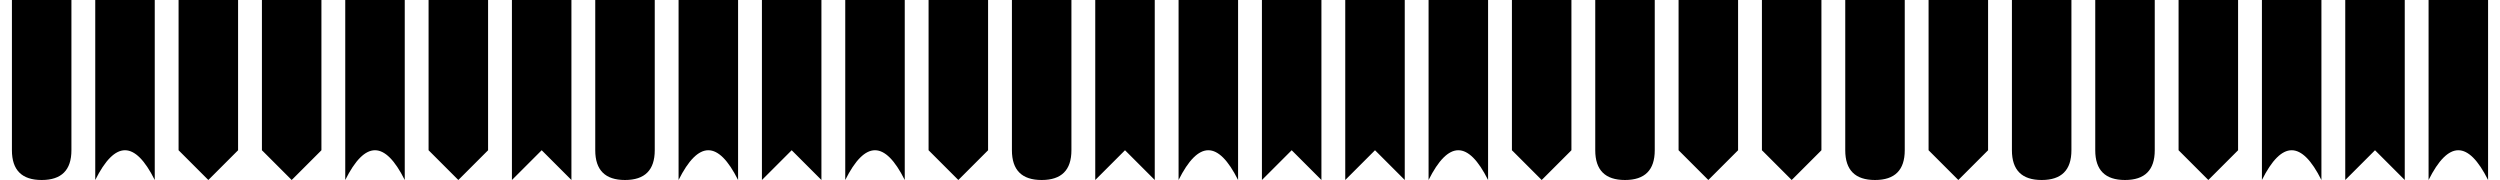
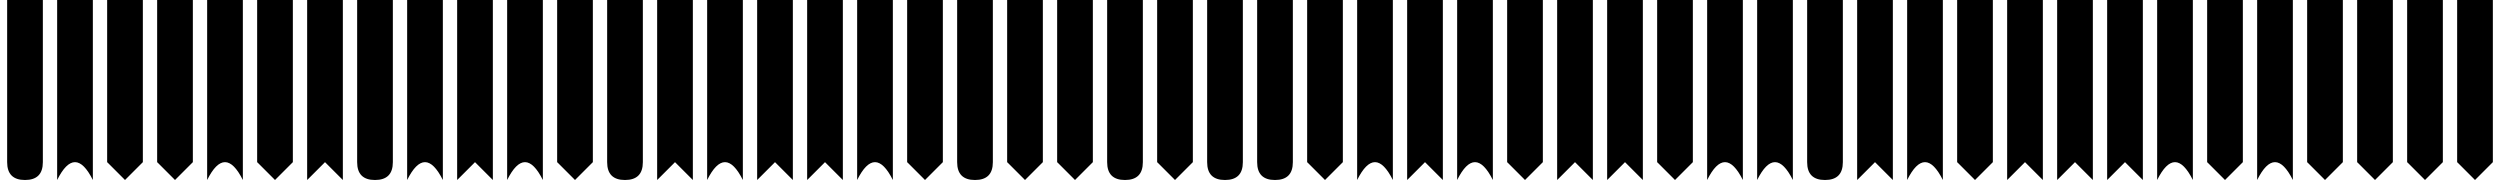
<svg xmlns="http://www.w3.org/2000/svg" viewBox="0 0 250 18" role="presentation" focusable="false" aria-hidden="true" style="color: #000000; overflow: visible;">
  <defs>
    <clipPath id="bar-bounds-0-0-250-18">
      <rect x="0" y="0" width="250" height="18" />
    </clipPath>
  </defs>
  <g clip-path="url(#bar-bounds-0-0-250-18)">
-     <path data-base="A" d="M1.192 0 H7.142 L7.142 15.025 Q7.142 18 4.167 18 Q1.192 18 1.192 15.025 Z" fill="currentColor" />
-     <path data-base="T" d="M9.525 0 H15.475 L15.475 18 Q12.5 12.05 9.525 18 Z" fill="currentColor" />
-     <path data-base="G" d="M17.858 0 H23.808 L23.808 15.025 L20.833 18 L17.858 15.025 Z" fill="currentColor" />
-     <path data-base="G" d="M26.192 0 H32.142 L32.142 15.025 L29.167 18 L26.192 15.025 Z" fill="currentColor" />
-     <path data-base="T" d="M34.525 0 H40.475 L40.475 18 Q37.5 12.05 34.525 18 Z" fill="currentColor" />
-     <path data-base="G" d="M42.858 0 H48.808 L48.808 15.025 L45.833 18 L42.858 15.025 Z" fill="currentColor" />
-     <path data-base="C" d="M51.192 0 H57.142 L57.142 18 L54.167 15.025 L51.192 18 Z" fill="currentColor" />
-     <path data-base="A" d="M59.525 0 H65.475 L65.475 15.025 Q65.475 18 62.5 18 Q59.525 18 59.525 15.025 Z" fill="currentColor" />
-     <path data-base="T" d="M67.858 0 H73.808 L73.808 18 Q70.833 12.05 67.858 18 Z" fill="currentColor" />
-     <path data-base="C" d="M76.192 0 H82.142 L82.142 18 L79.167 15.025 L76.192 18 Z" fill="currentColor" />
-     <path data-base="T" d="M84.525 0 H90.475 L90.475 18 Q87.5 12.05 84.525 18 Z" fill="currentColor" />
-     <path data-base="G" d="M92.858 0 H98.808 L98.808 15.025 L95.833 18 L92.858 15.025 Z" fill="currentColor" />
-     <path data-base="A" d="M101.192 0 H107.142 L107.142 15.025 Q107.142 18 104.167 18 Q101.192 18 101.192 15.025 Z" fill="currentColor" />
-     <path data-base="C" d="M109.525 0 H115.475 L115.475 18 L112.5 15.025 L109.525 18 Z" fill="currentColor" />
-     <path data-base="T" d="M117.858 0 H123.808 L123.808 18 Q120.833 12.05 117.858 18 Z" fill="currentColor" />
-     <path data-base="C" d="M126.192 0 H132.142 L132.142 18 L129.167 15.025 L126.192 18 Z" fill="currentColor" />
-     <path data-base="C" d="M134.525 0 H140.475 L140.475 18 L137.5 15.025 L134.525 18 Z" fill="currentColor" />
-     <path data-base="T" d="M142.858 0 H148.808 L148.808 18 Q145.833 12.05 142.858 18 Z" fill="currentColor" />
-     <path data-base="G" d="M151.192 0 H157.142 L157.142 15.025 L154.167 18 L151.192 15.025 Z" fill="currentColor" />
-     <path data-base="A" d="M159.525 0 H165.475 L165.475 15.025 Q165.475 18 162.5 18 Q159.525 18 159.525 15.025 Z" fill="currentColor" />
-     <path data-base="G" d="M167.858 0 H173.808 L173.808 15.025 L170.833 18 L167.858 15.025 Z" fill="currentColor" />
-     <path data-base="G" d="M176.192 0 H182.142 L182.142 15.025 L179.167 18 L176.192 15.025 Z" fill="currentColor" />
-     <path data-base="A" d="M184.525 0 H190.475 L190.475 15.025 Q190.475 18 187.5 18 Q184.525 18 184.525 15.025 Z" fill="currentColor" />
-     <path data-base="G" d="M192.858 0 H198.808 L198.808 15.025 L195.833 18 L192.858 15.025 Z" fill="currentColor" />
-     <path data-base="A" d="M201.192 0 H207.142 L207.142 15.025 Q207.142 18 204.167 18 Q201.192 18 201.192 15.025 Z" fill="currentColor" />
-     <path data-base="A" d="M209.525 0 H215.475 L215.475 15.025 Q215.475 18 212.5 18 Q209.525 18 209.525 15.025 Z" fill="currentColor" />
-     <path data-base="G" d="M217.858 0 H223.808 L223.808 15.025 L220.833 18 L217.858 15.025 Z" fill="currentColor" />
-     <path data-base="T" d="M226.192 0 H232.142 L232.142 18 Q229.167 12.05 226.192 18 Z" fill="currentColor" />
-     <path data-base="C" d="M234.525 0 H240.475 L240.475 18 L237.5 15.025 L234.525 18 Z" fill="currentColor" />
-     <path data-base="T" d="M242.858 0 H248.808 L248.808 18 Q245.833 12.05 242.858 18 Z" fill="currentColor" />
+     <path data-base="A" d="M0.715 0 H4.285 L4.285 16.215 Q4.285 18 2.5 18 Q0.715 18 0.715 16.215 Z" fill="currentColor" />
+     <path data-base="T" d="M5.715 0 H9.285 L9.285 18 Q7.5 14.43 5.715 18 Z" fill="currentColor" />
+     <path data-base="G" d="M10.715 0 H14.285 L14.285 16.215 L12.5 18 L10.715 16.215 Z" fill="currentColor" />
+     <path data-base="G" d="M15.715 0 H19.285 L19.285 16.215 L17.5 18 L15.715 16.215 Z" fill="currentColor" />
+     <path data-base="T" d="M20.715 0 H24.285 L24.285 18 Q22.5 14.43 20.715 18 Z" fill="currentColor" />
+     <path data-base="G" d="M25.715 0 H29.285 L29.285 16.215 L27.5 18 L25.715 16.215 Z" fill="currentColor" />
+     <path data-base="C" d="M30.715 0 H34.285 L34.285 18 L32.5 16.215 L30.715 18 Z" fill="currentColor" />
+     <path data-base="A" d="M35.715 0 H39.285 L39.285 16.215 Q39.285 18 37.5 18 Q35.715 18 35.715 16.215 Z" fill="currentColor" />
+     <path data-base="T" d="M40.715 0 H44.285 L44.285 18 Q42.5 14.43 40.715 18 Z" fill="currentColor" />
+     <path data-base="C" d="M45.715 0 H49.285 L49.285 18 L47.5 16.215 L45.715 18 Z" fill="currentColor" />
+     <path data-base="T" d="M50.715 0 H54.285 L54.285 18 Q52.5 14.43 50.715 18 Z" fill="currentColor" />
+     <path data-base="G" d="M55.715 0 H59.285 L59.285 16.215 L57.5 18 L55.715 16.215 Z" fill="currentColor" />
+     <path data-base="A" d="M60.715 0 H64.285 L64.285 16.215 Q64.285 18 62.5 18 Q60.715 18 60.715 16.215 Z" fill="currentColor" />
+     <path data-base="C" d="M65.715 0 H69.285 L69.285 18 L67.5 16.215 L65.715 18 Z" fill="currentColor" />
+     <path data-base="T" d="M70.715 0 H74.285 L74.285 18 Q72.5 14.43 70.715 18 Z" fill="currentColor" />
+     <path data-base="C" d="M75.715 0 H79.285 L79.285 18 L77.5 16.215 L75.715 18 Z" fill="currentColor" />
+     <path data-base="C" d="M80.715 0 H84.285 L84.285 18 L82.5 16.215 L80.715 18 Z" fill="currentColor" />
+     <path data-base="T" d="M85.715 0 H89.285 L89.285 18 Q87.5 14.43 85.715 18 Z" fill="currentColor" />
+     <path data-base="G" d="M90.715 0 H94.285 L94.285 16.215 L92.5 18 L90.715 16.215 Z" fill="currentColor" />
+     <path data-base="A" d="M95.715 0 H99.285 L99.285 16.215 Q99.285 18 97.5 18 Q95.715 18 95.715 16.215 Z" fill="currentColor" />
+     <path data-base="G" d="M100.715 0 H104.285 L104.285 16.215 L102.5 18 L100.715 16.215 Z" fill="currentColor" />
+     <path data-base="G" d="M105.715 0 H109.285 L109.285 16.215 L107.5 18 L105.715 16.215 Z" fill="currentColor" />
+     <path data-base="A" d="M110.715 0 H114.285 L114.285 16.215 Q114.285 18 112.5 18 Q110.715 18 110.715 16.215 Z" fill="currentColor" />
+     <path data-base="G" d="M115.715 0 H119.285 L119.285 16.215 L117.5 18 L115.715 16.215 Z" fill="currentColor" />
+     <path data-base="A" d="M120.715 0 H124.285 L124.285 16.215 Q124.285 18 122.5 18 Q120.715 18 120.715 16.215 Z" fill="currentColor" />
+     <path data-base="A" d="M125.715 0 H129.285 L129.285 16.215 Q129.285 18 127.5 18 Q125.715 18 125.715 16.215 Z" fill="currentColor" />
+     <path data-base="G" d="M130.715 0 H134.285 L134.285 16.215 L132.5 18 L130.715 16.215 Z" fill="currentColor" />
+     <path data-base="T" d="M135.715 0 H139.285 L139.285 18 Q137.5 14.43 135.715 18 Z" fill="currentColor" />
+     <path data-base="C" d="M140.715 0 H144.285 L144.285 18 L142.5 16.215 L140.715 18 Z" fill="currentColor" />
+     <path data-base="T" d="M145.715 0 H149.285 L149.285 18 Q147.5 14.43 145.715 18 Z" fill="currentColor" />
+     <path data-base="G" d="M150.715 0 H154.285 L154.285 16.215 L152.5 18 L150.715 16.215 Z" fill="currentColor" />
+     <path data-base="C" d="M155.715 0 H159.285 L159.285 18 L157.5 16.215 L155.715 18 Z" fill="currentColor" />
+     <path data-base="C" d="M160.715 0 H164.285 L164.285 18 L162.5 16.215 L160.715 18 Z" fill="currentColor" />
+     <path data-base="G" d="M165.715 0 H169.285 L169.285 16.215 L167.5 18 L165.715 16.215 Z" fill="currentColor" />
+     <path data-base="T" d="M170.715 0 H174.285 L174.285 18 Q172.5 14.43 170.715 18 Z" fill="currentColor" />
+     <path data-base="T" d="M175.715 0 H179.285 L179.285 18 Q177.5 14.43 175.715 18 Z" fill="currentColor" />
+     <path data-base="A" d="M180.715 0 H184.285 L184.285 16.215 Q184.285 18 182.5 18 Q180.715 18 180.715 16.215 Z" fill="currentColor" />
+     <path data-base="C" d="M185.715 0 H189.285 L189.285 18 L187.5 16.215 L185.715 18 Z" fill="currentColor" />
+     <path data-base="T" d="M190.715 0 H194.285 L194.285 18 Q192.5 14.43 190.715 18 Z" fill="currentColor" />
+     <path data-base="G" d="M195.715 0 H199.285 L199.285 16.215 L197.5 18 L195.715 16.215 Z" fill="currentColor" />
+     <path data-base="C" d="M200.715 0 H204.285 L204.285 18 L202.5 16.215 L200.715 18 Z" fill="currentColor" />
+     <path data-base="C" d="M205.715 0 H209.285 L209.285 18 L207.5 16.215 L205.715 18 Z" fill="currentColor" />
+     <path data-base="C" d="M210.715 0 H214.285 L214.285 18 L212.5 16.215 L210.715 18 Z" fill="currentColor" />
+     <path data-base="T" d="M215.715 0 H219.285 L219.285 18 Q217.5 14.43 215.715 18 Z" fill="currentColor" />
+     <path data-base="G" d="M220.715 0 H224.285 L224.285 16.215 L222.5 18 L220.715 16.215 Z" fill="currentColor" />
+     <path data-base="T" d="M225.715 0 H229.285 L229.285 18 Q227.5 14.43 225.715 18 Z" fill="currentColor" />
+     <path data-base="G" d="M230.715 0 H234.285 L234.285 16.215 L232.5 18 L230.715 16.215 Z" fill="currentColor" />
+     <path data-base="G" d="M235.715 0 H239.285 L239.285 16.215 L237.5 18 L235.715 16.215 Z" fill="currentColor" />
+     <path data-base="G" d="M240.715 0 H244.285 L244.285 16.215 L242.5 18 L240.715 16.215 Z" fill="currentColor" />
+     <path data-base="G" d="M245.715 0 H249.285 L249.285 16.215 L247.5 18 L245.715 16.215 Z" fill="currentColor" />
  </g>
</svg>
